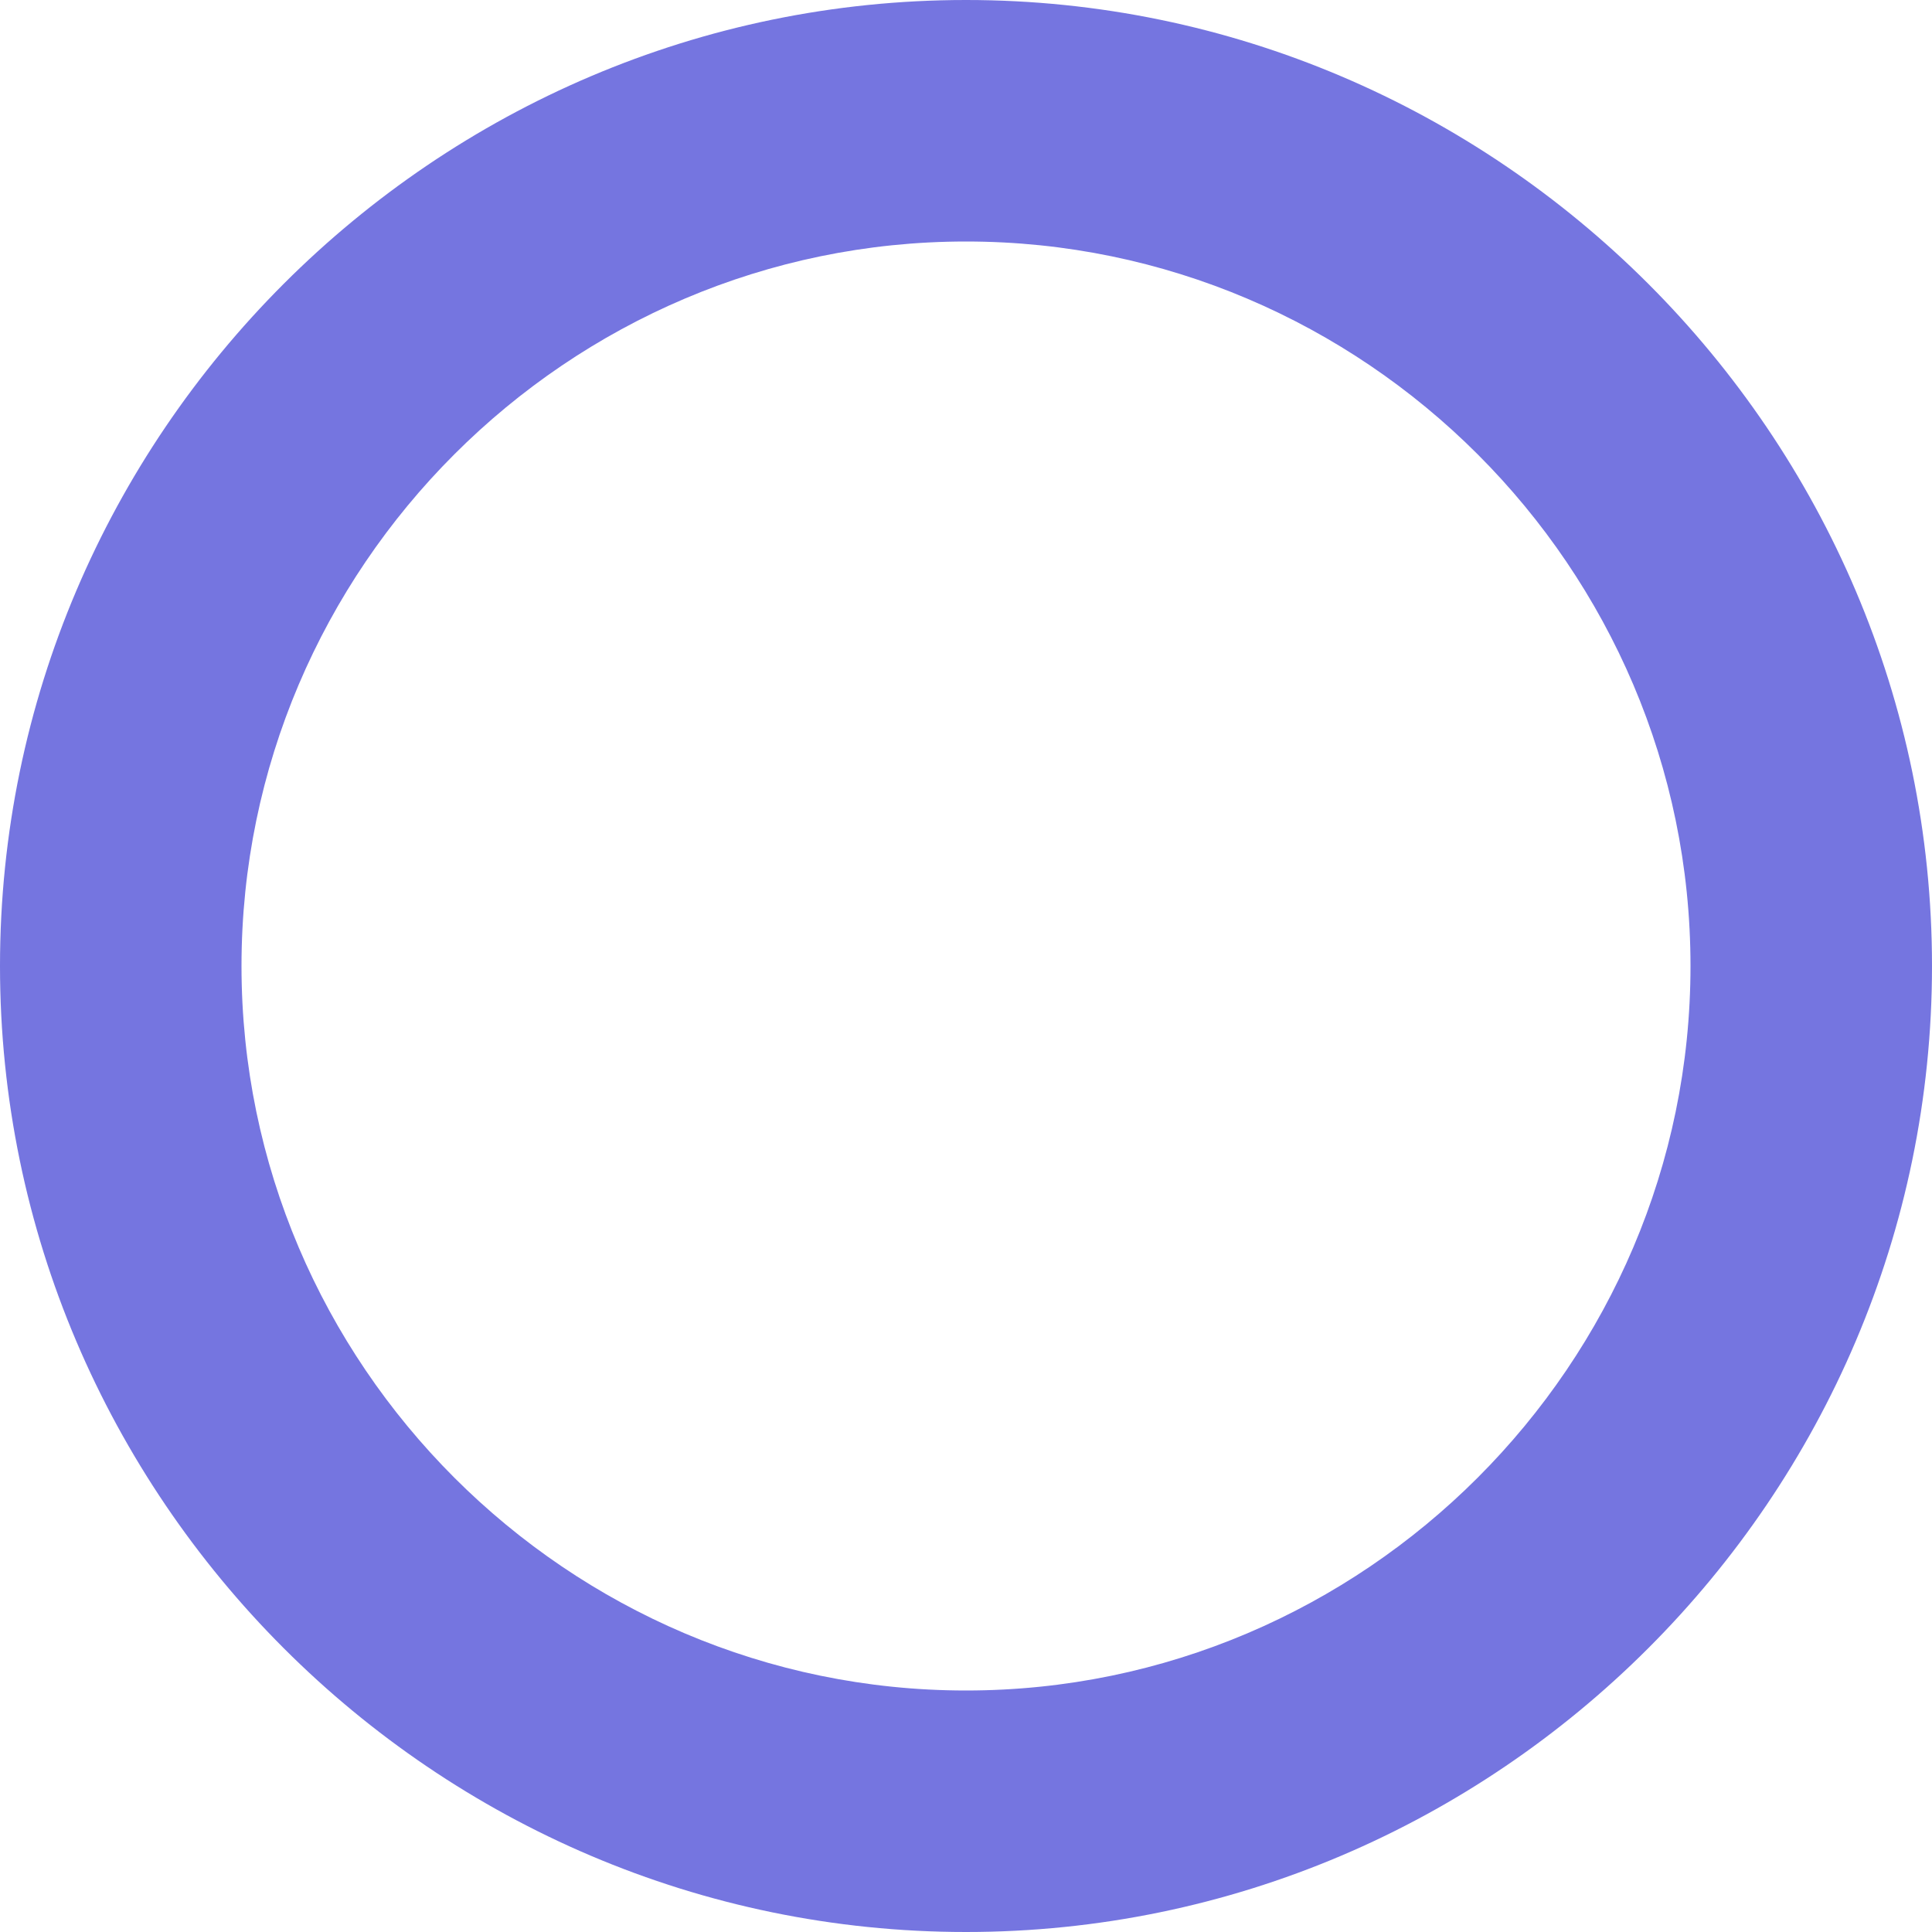
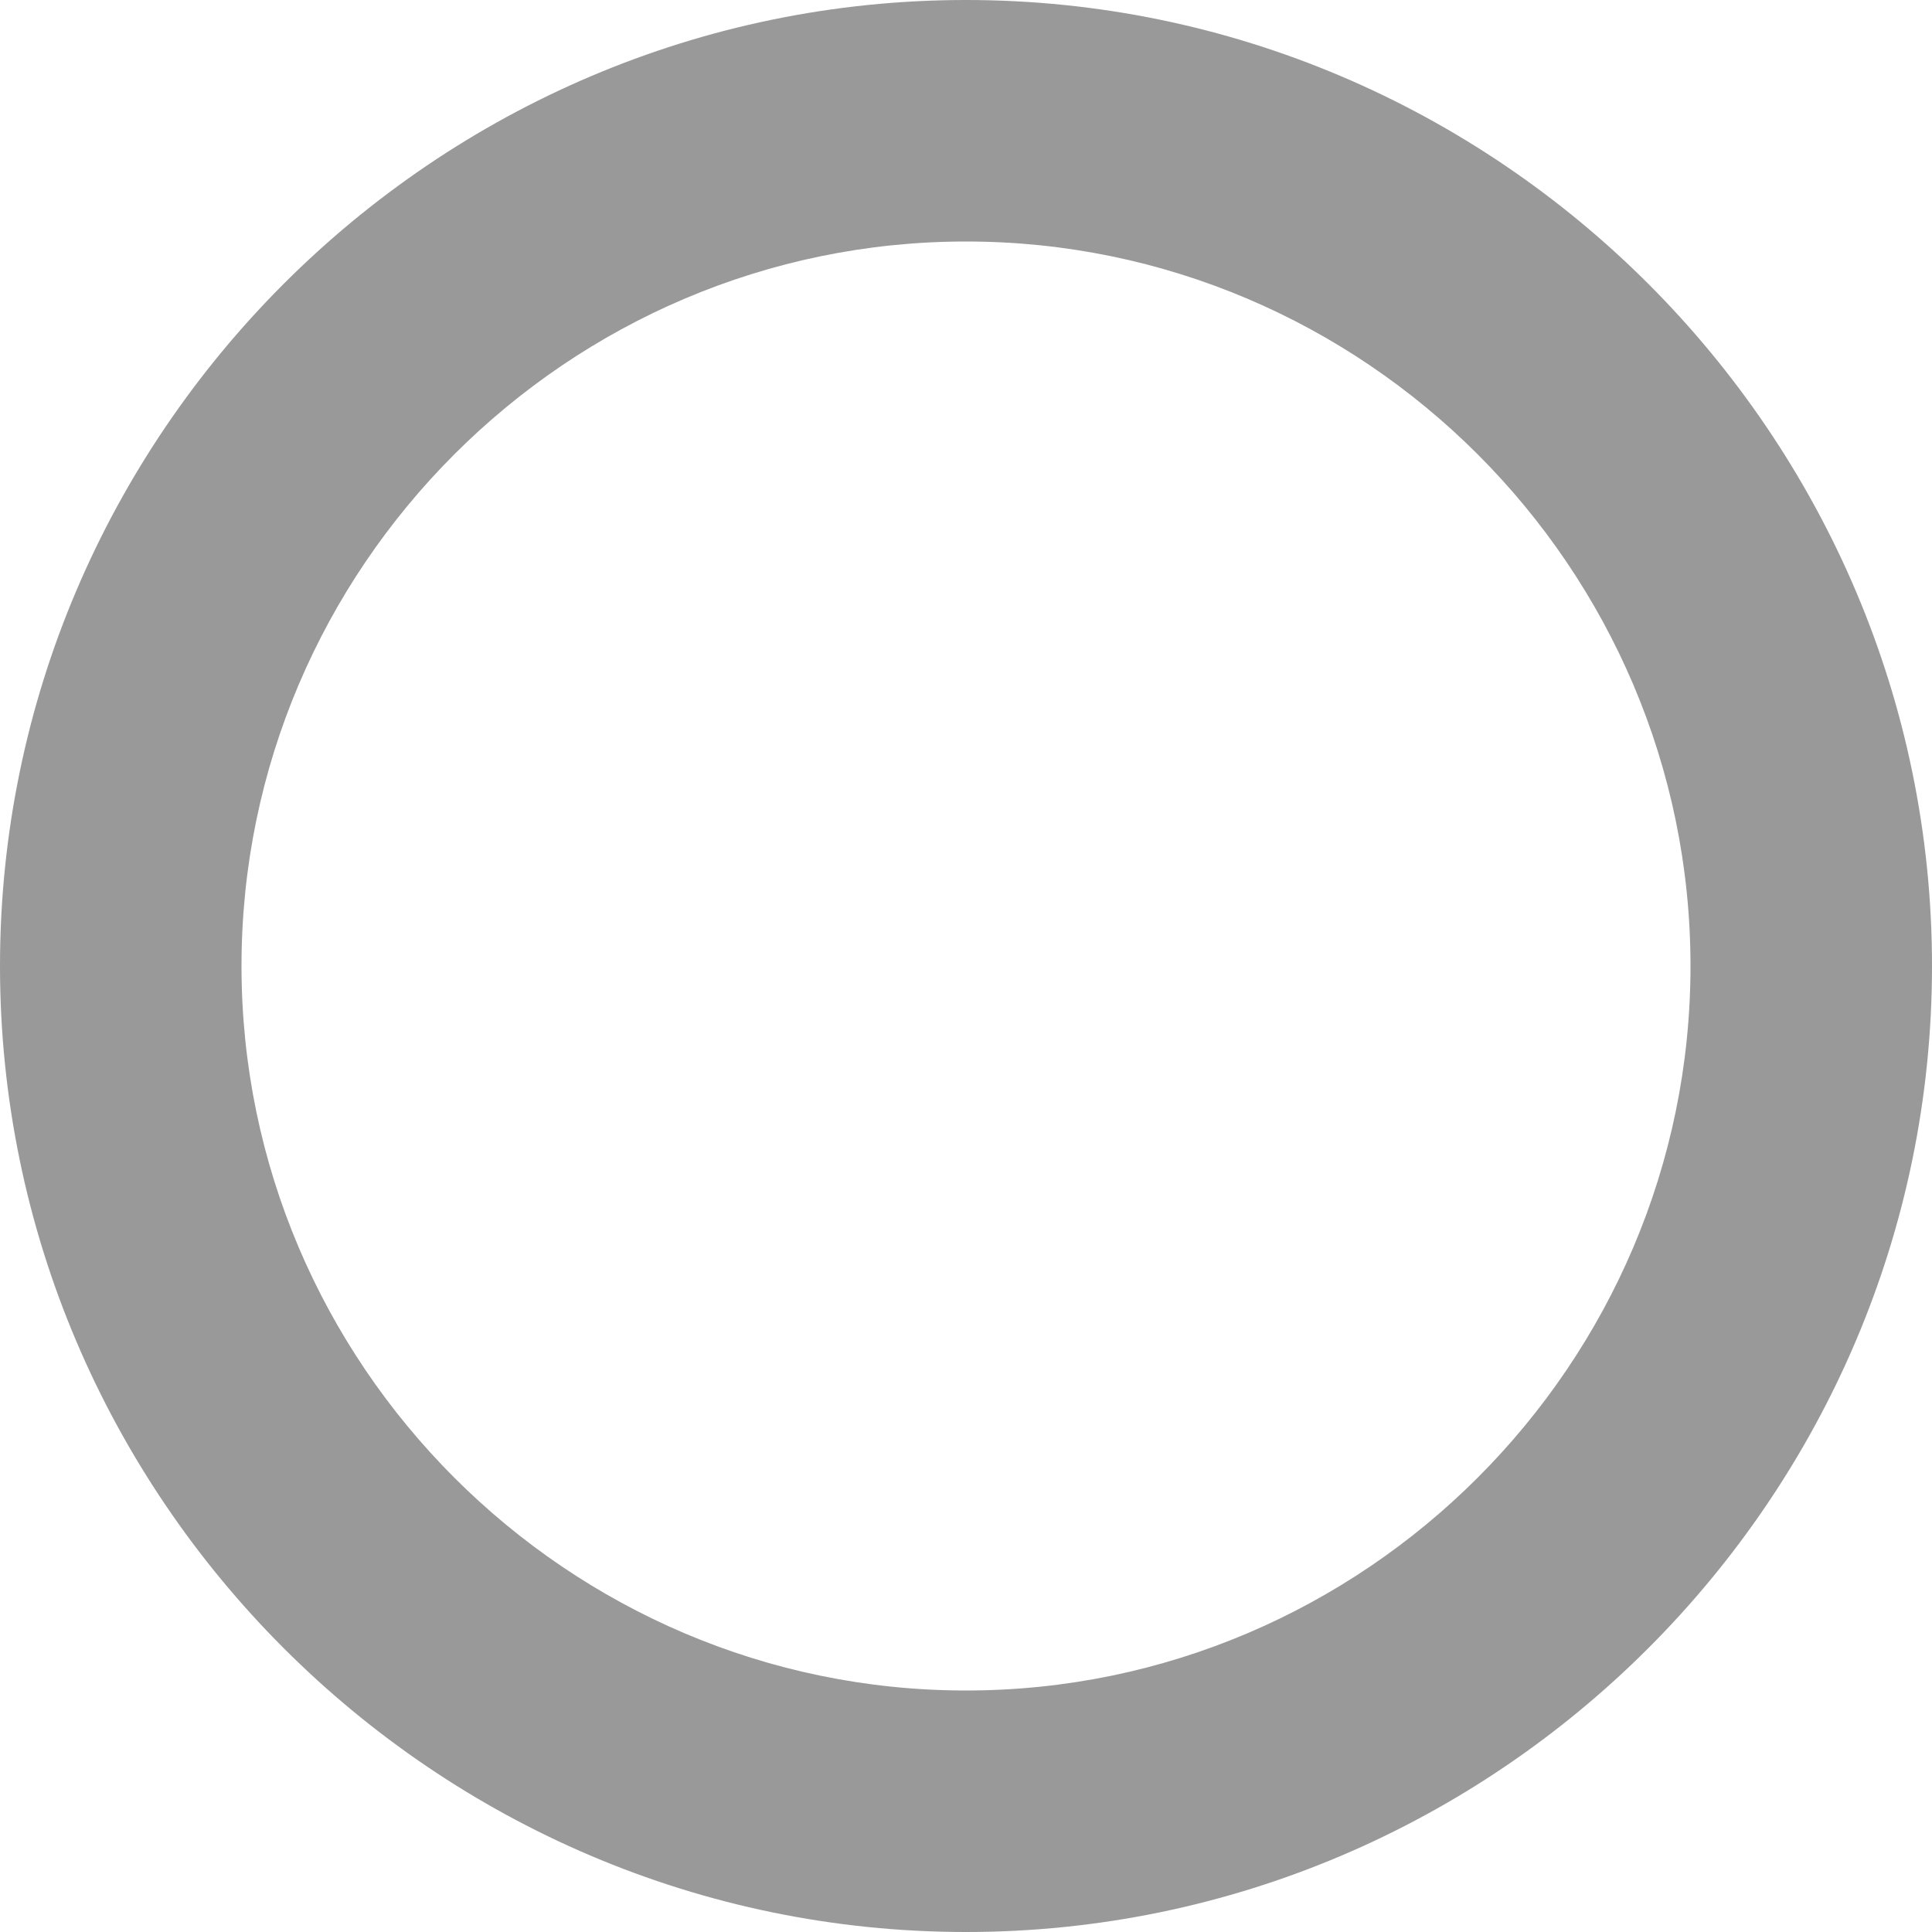
<svg xmlns="http://www.w3.org/2000/svg" version="1.1" x="0px" y="0px" width="16px" height="16px" viewBox="0 0 16 16" style="overflow:visible;enable-background:new 0 0 16 16;" xml:space="preserve" preserveAspectRatio="xMinYMid meet">
  <defs>
</defs>
-   <path style="fill:#7575E0;" d="M8,0C3.6,0,0,3.6,0,8s3.6,8,8,8s8-3.6,8-8S12.4,0,8,0z M8,14c-3.3,0-6-2.7-6-6s2.7-6,6-6s6,2.7,6,6  S11.3,14,8,14z" />
+   <path style="fill:#999999;" d="M8,0C3.6,0,0,3.6,0,8s3.6,8,8,8s8-3.6,8-8S12.4,0,8,0z M8,14c-3.3,0-6-2.7-6-6s2.7-6,6-6s6,2.7,6,6  S11.3,14,8,14z" />
</svg>
